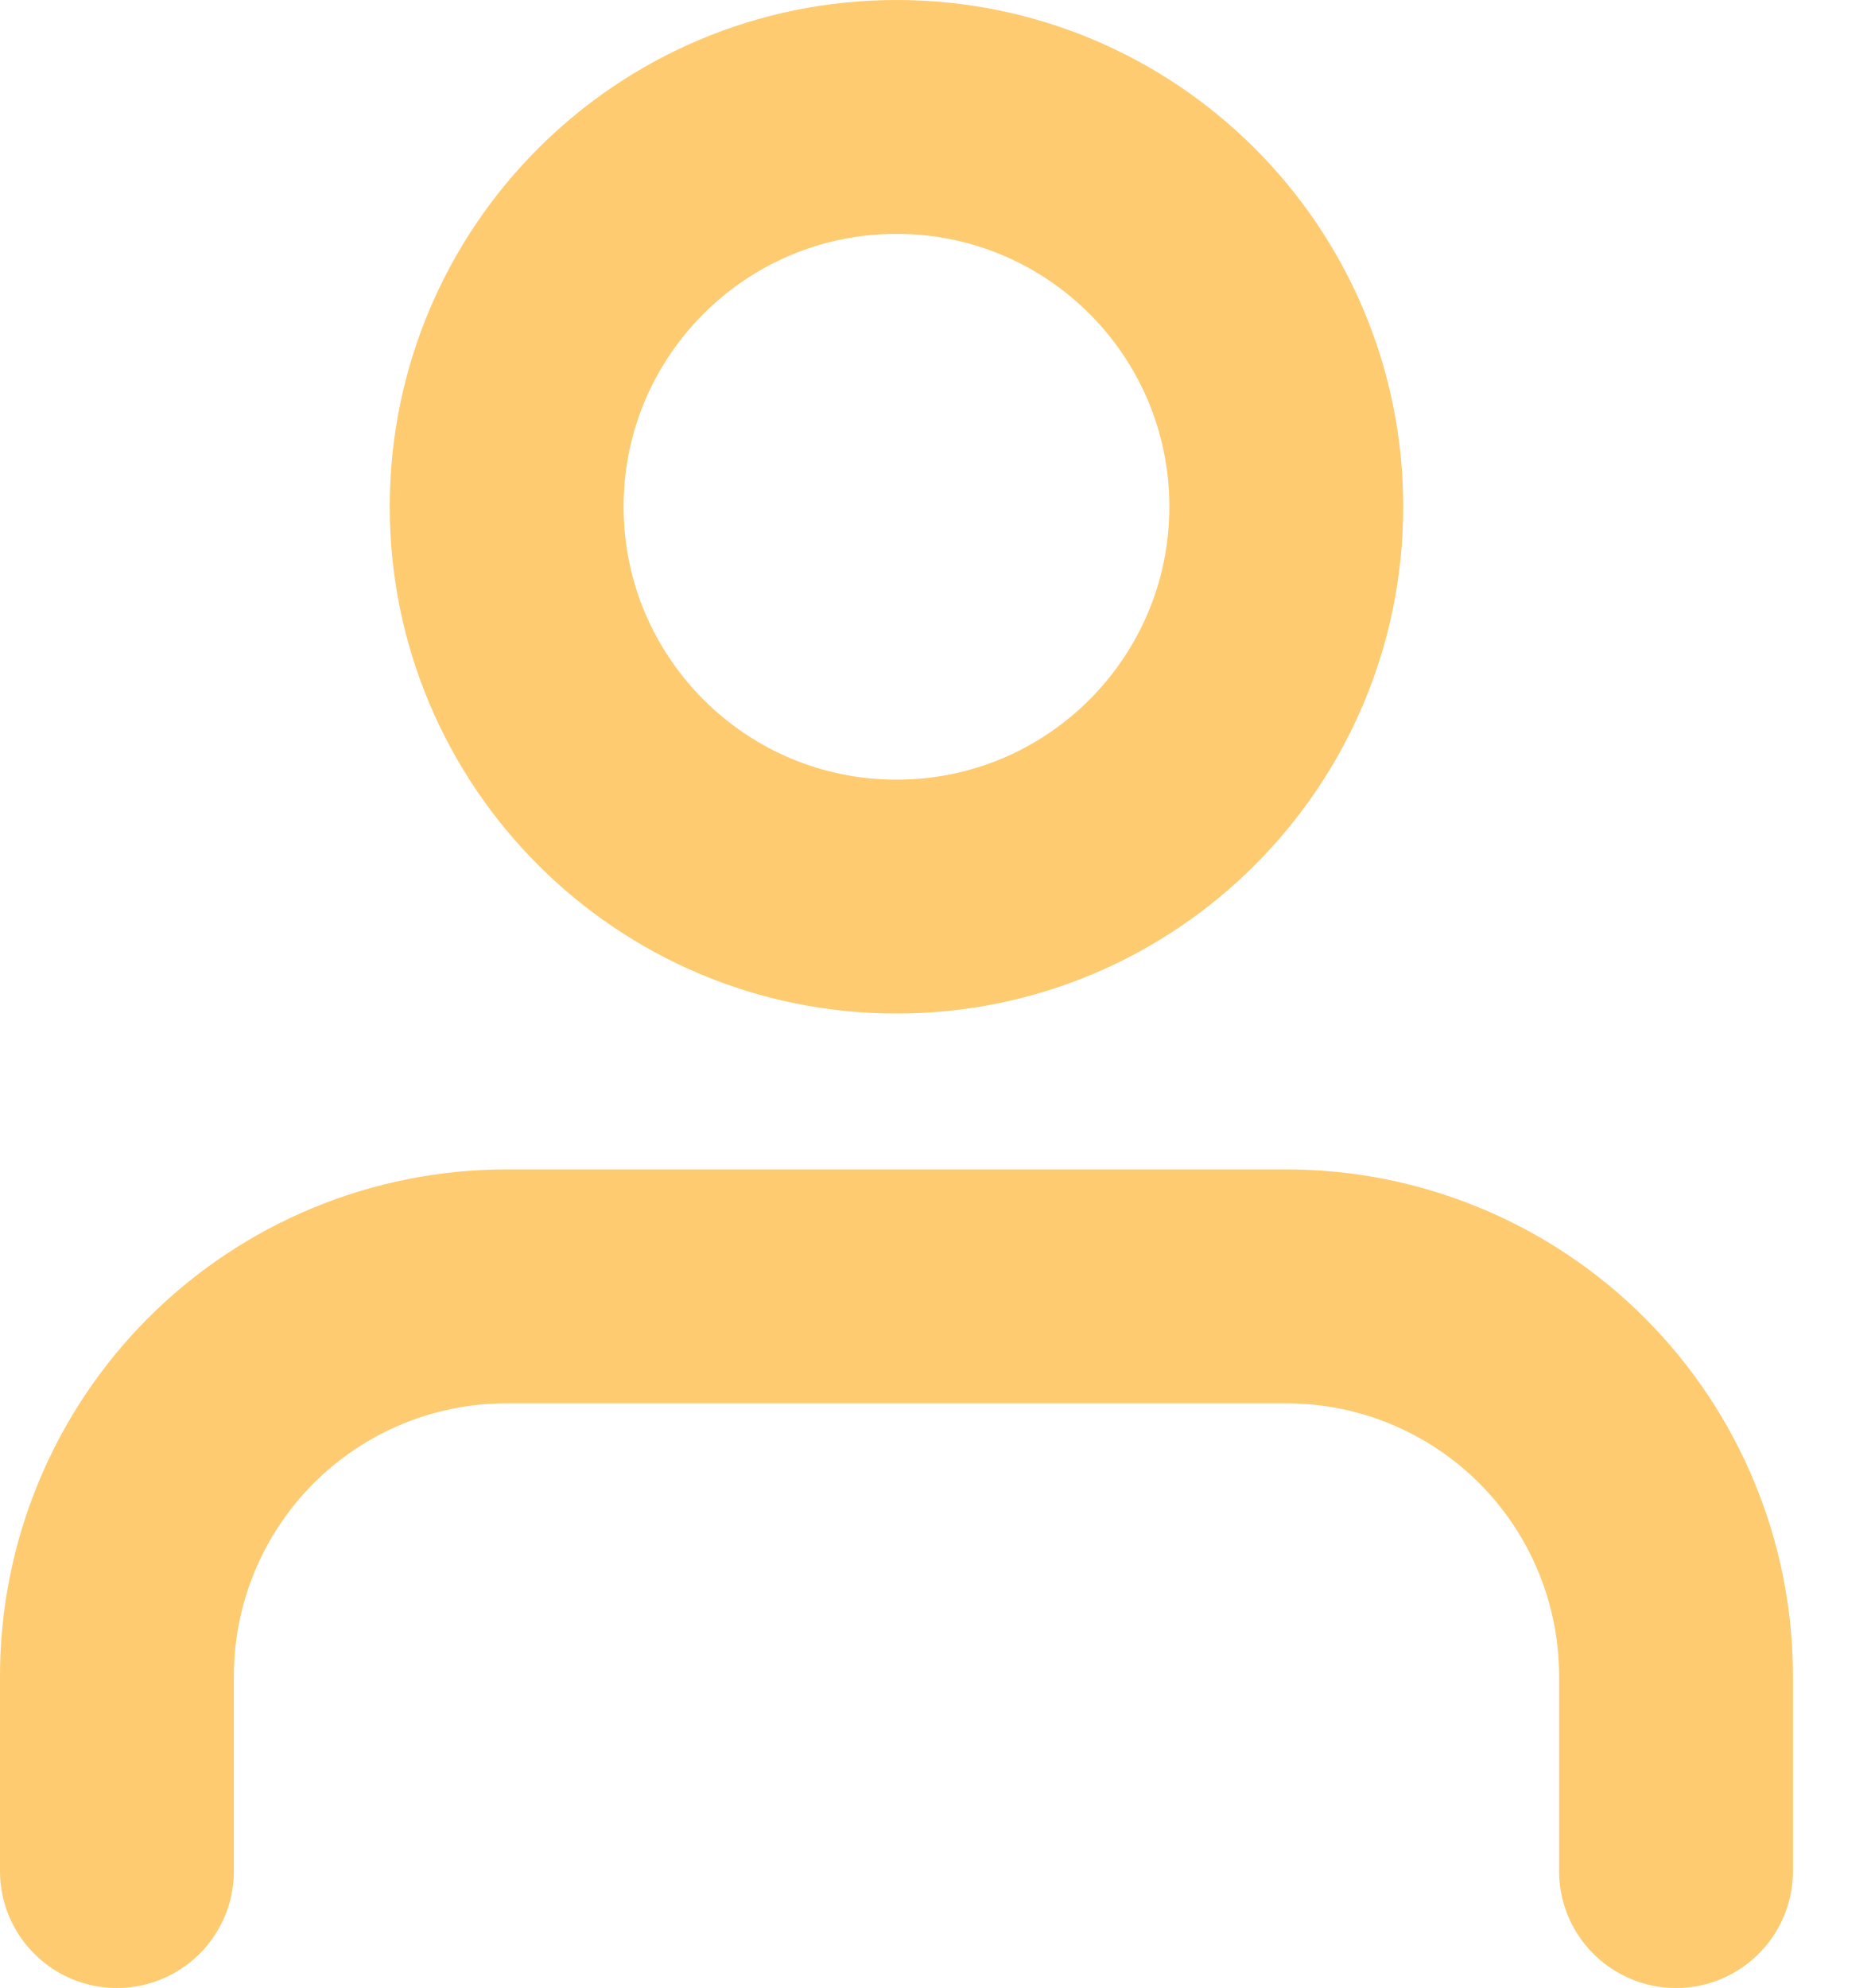
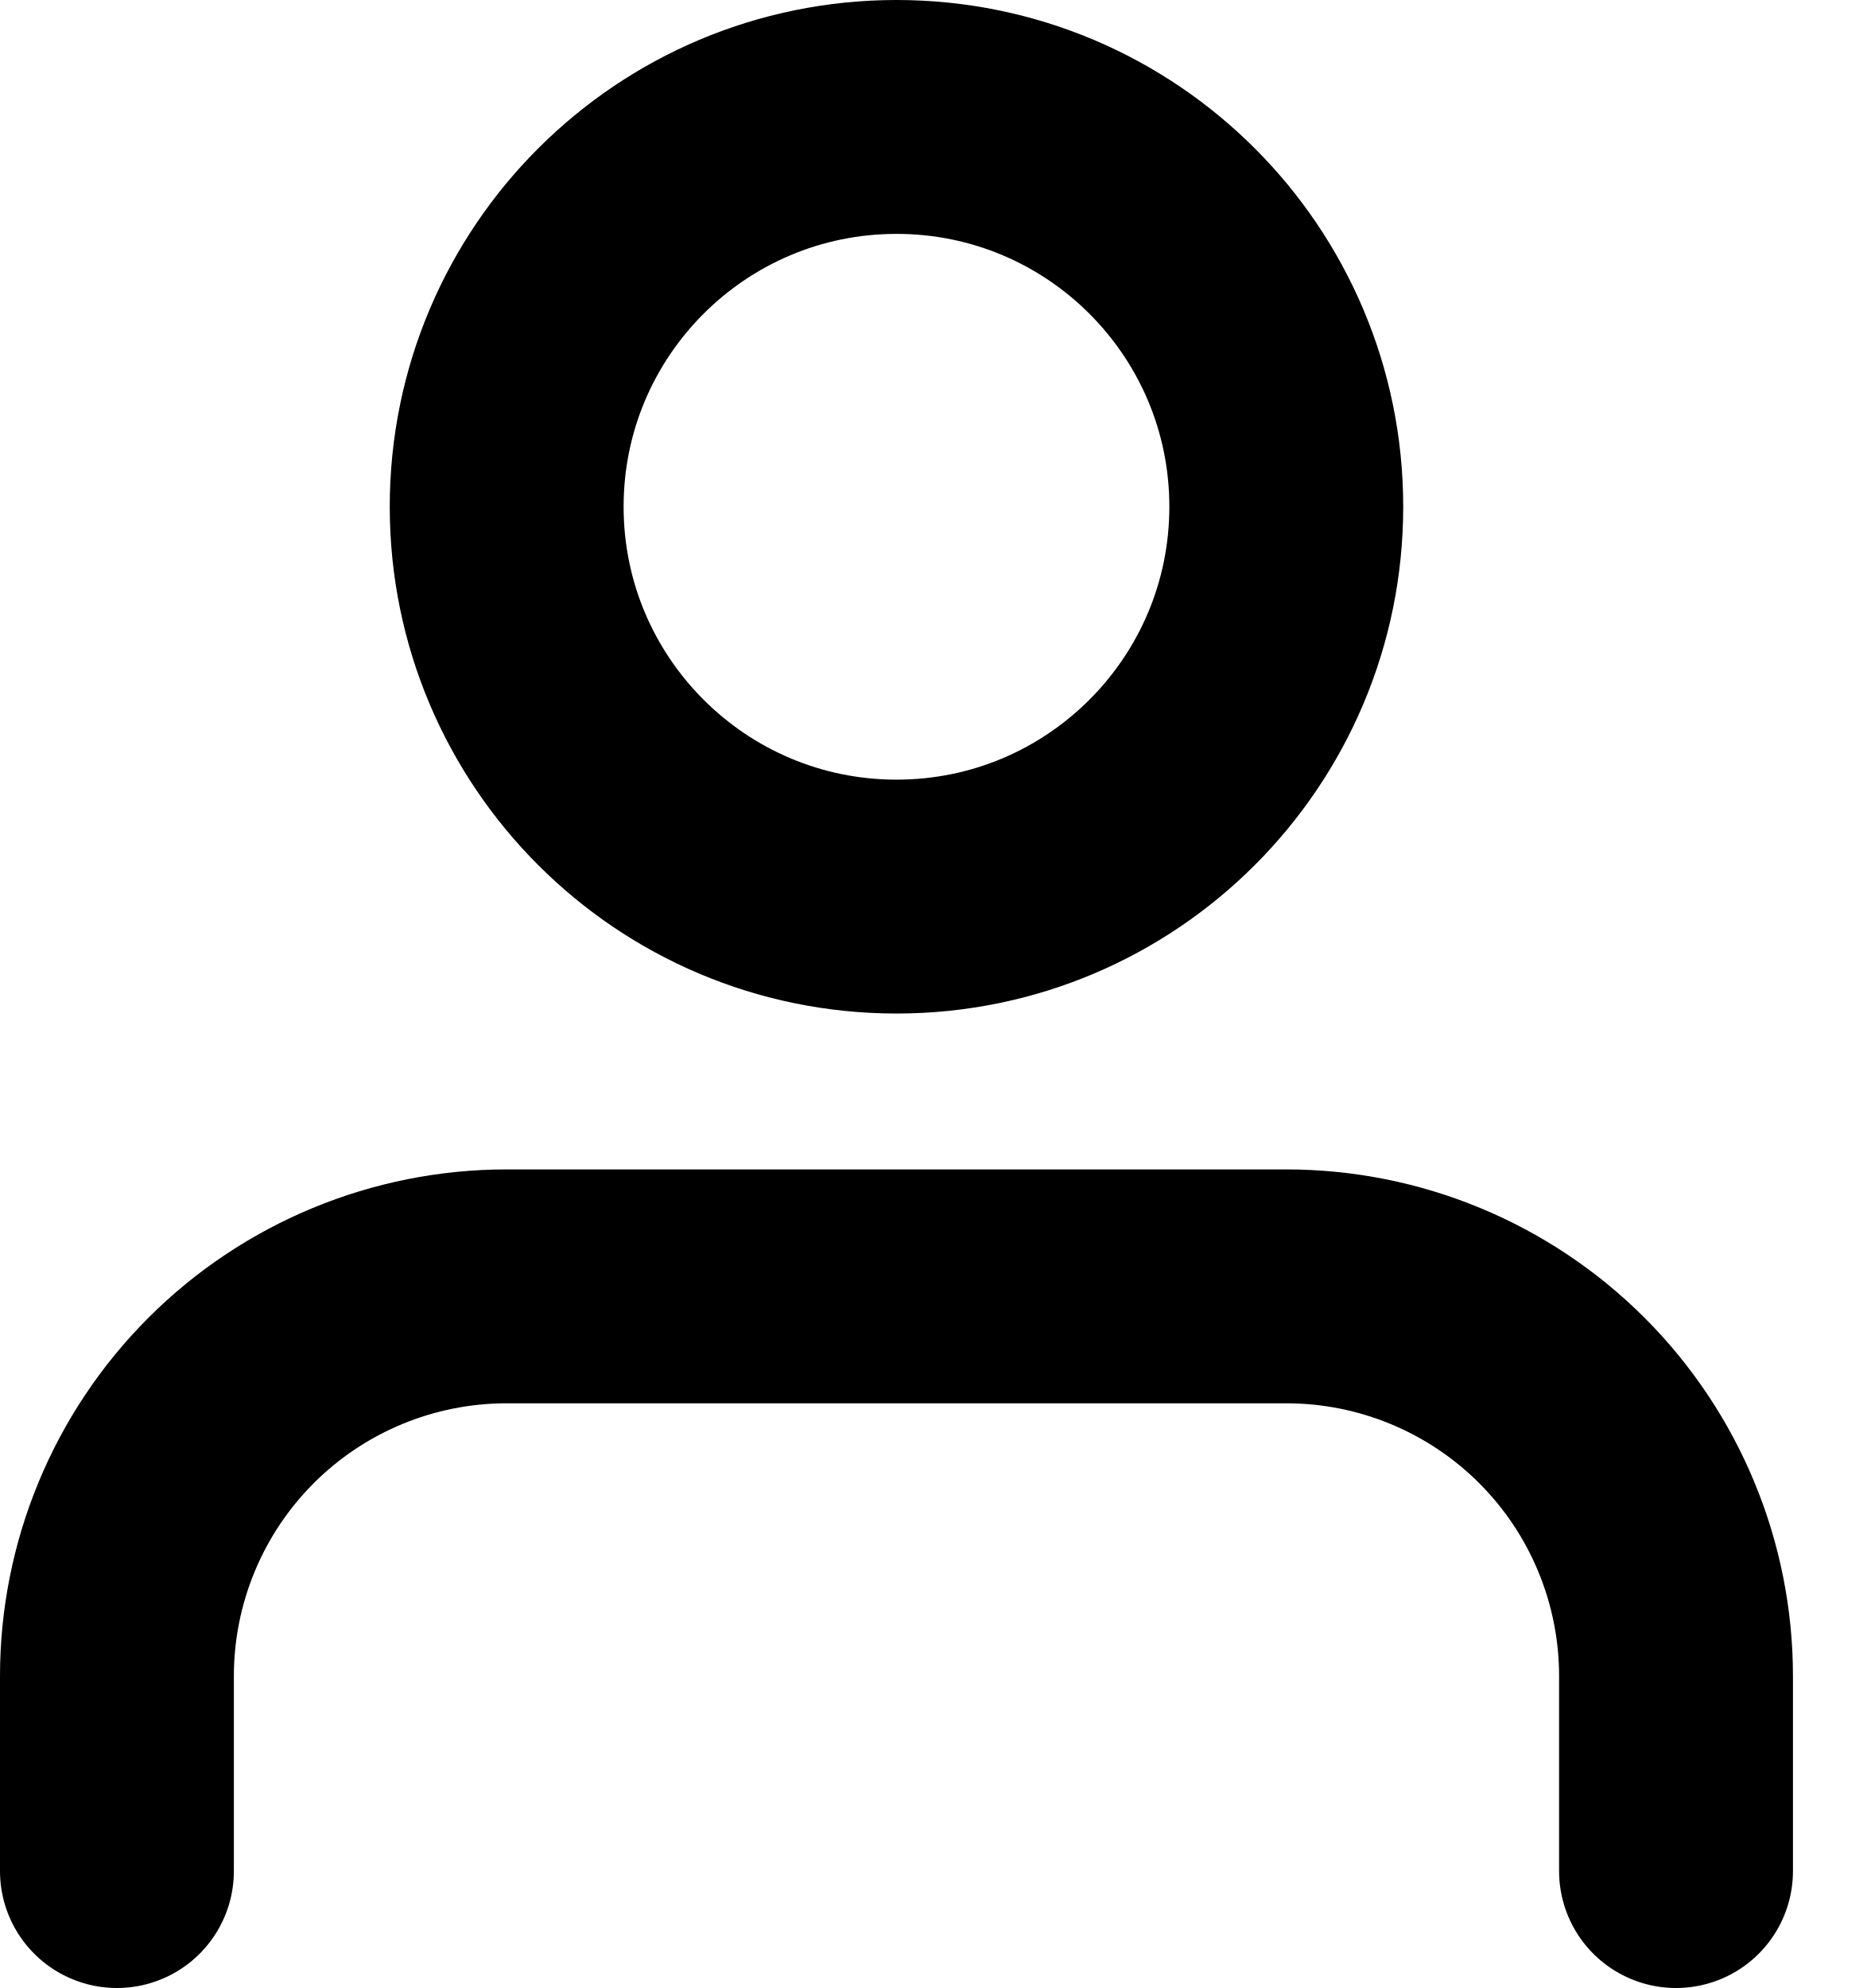
<svg xmlns="http://www.w3.org/2000/svg" width="16" height="17" viewBox="0 0 16 17" fill="none">
-   <path d="M14.333 16V14.333C14.333 13.449 13.982 12.601 13.357 11.976C12.732 11.351 11.884 11 11 11H4.333C3.449 11 2.601 11.351 1.976 11.976C1.351 12.601 1 13.449 1 14.333V16M11 4.333C11 6.174 9.508 7.667 7.667 7.667C5.826 7.667 4.333 6.174 4.333 4.333C4.333 2.492 5.826 1 7.667 1C9.508 1 11 2.492 11 4.333Z" stroke="#FFCB70" stroke-width="2" stroke-linecap="round" stroke-linejoin="round" />
+   <path d="M14.333 16V14.333C14.333 13.449 13.982 12.601 13.357 11.976C12.732 11.351 11.884 11 11 11H4.333C3.449 11 2.601 11.351 1.976 11.976C1.351 12.601 1 13.449 1 14.333V16M11 4.333C11 6.174 9.508 7.667 7.667 7.667C5.826 7.667 4.333 6.174 4.333 4.333C4.333 2.492 5.826 1 7.667 1C9.508 1 11 2.492 11 4.333Z" stroke="black" stroke-width="2" stroke-linecap="round" stroke-linejoin="round" />
</svg>
